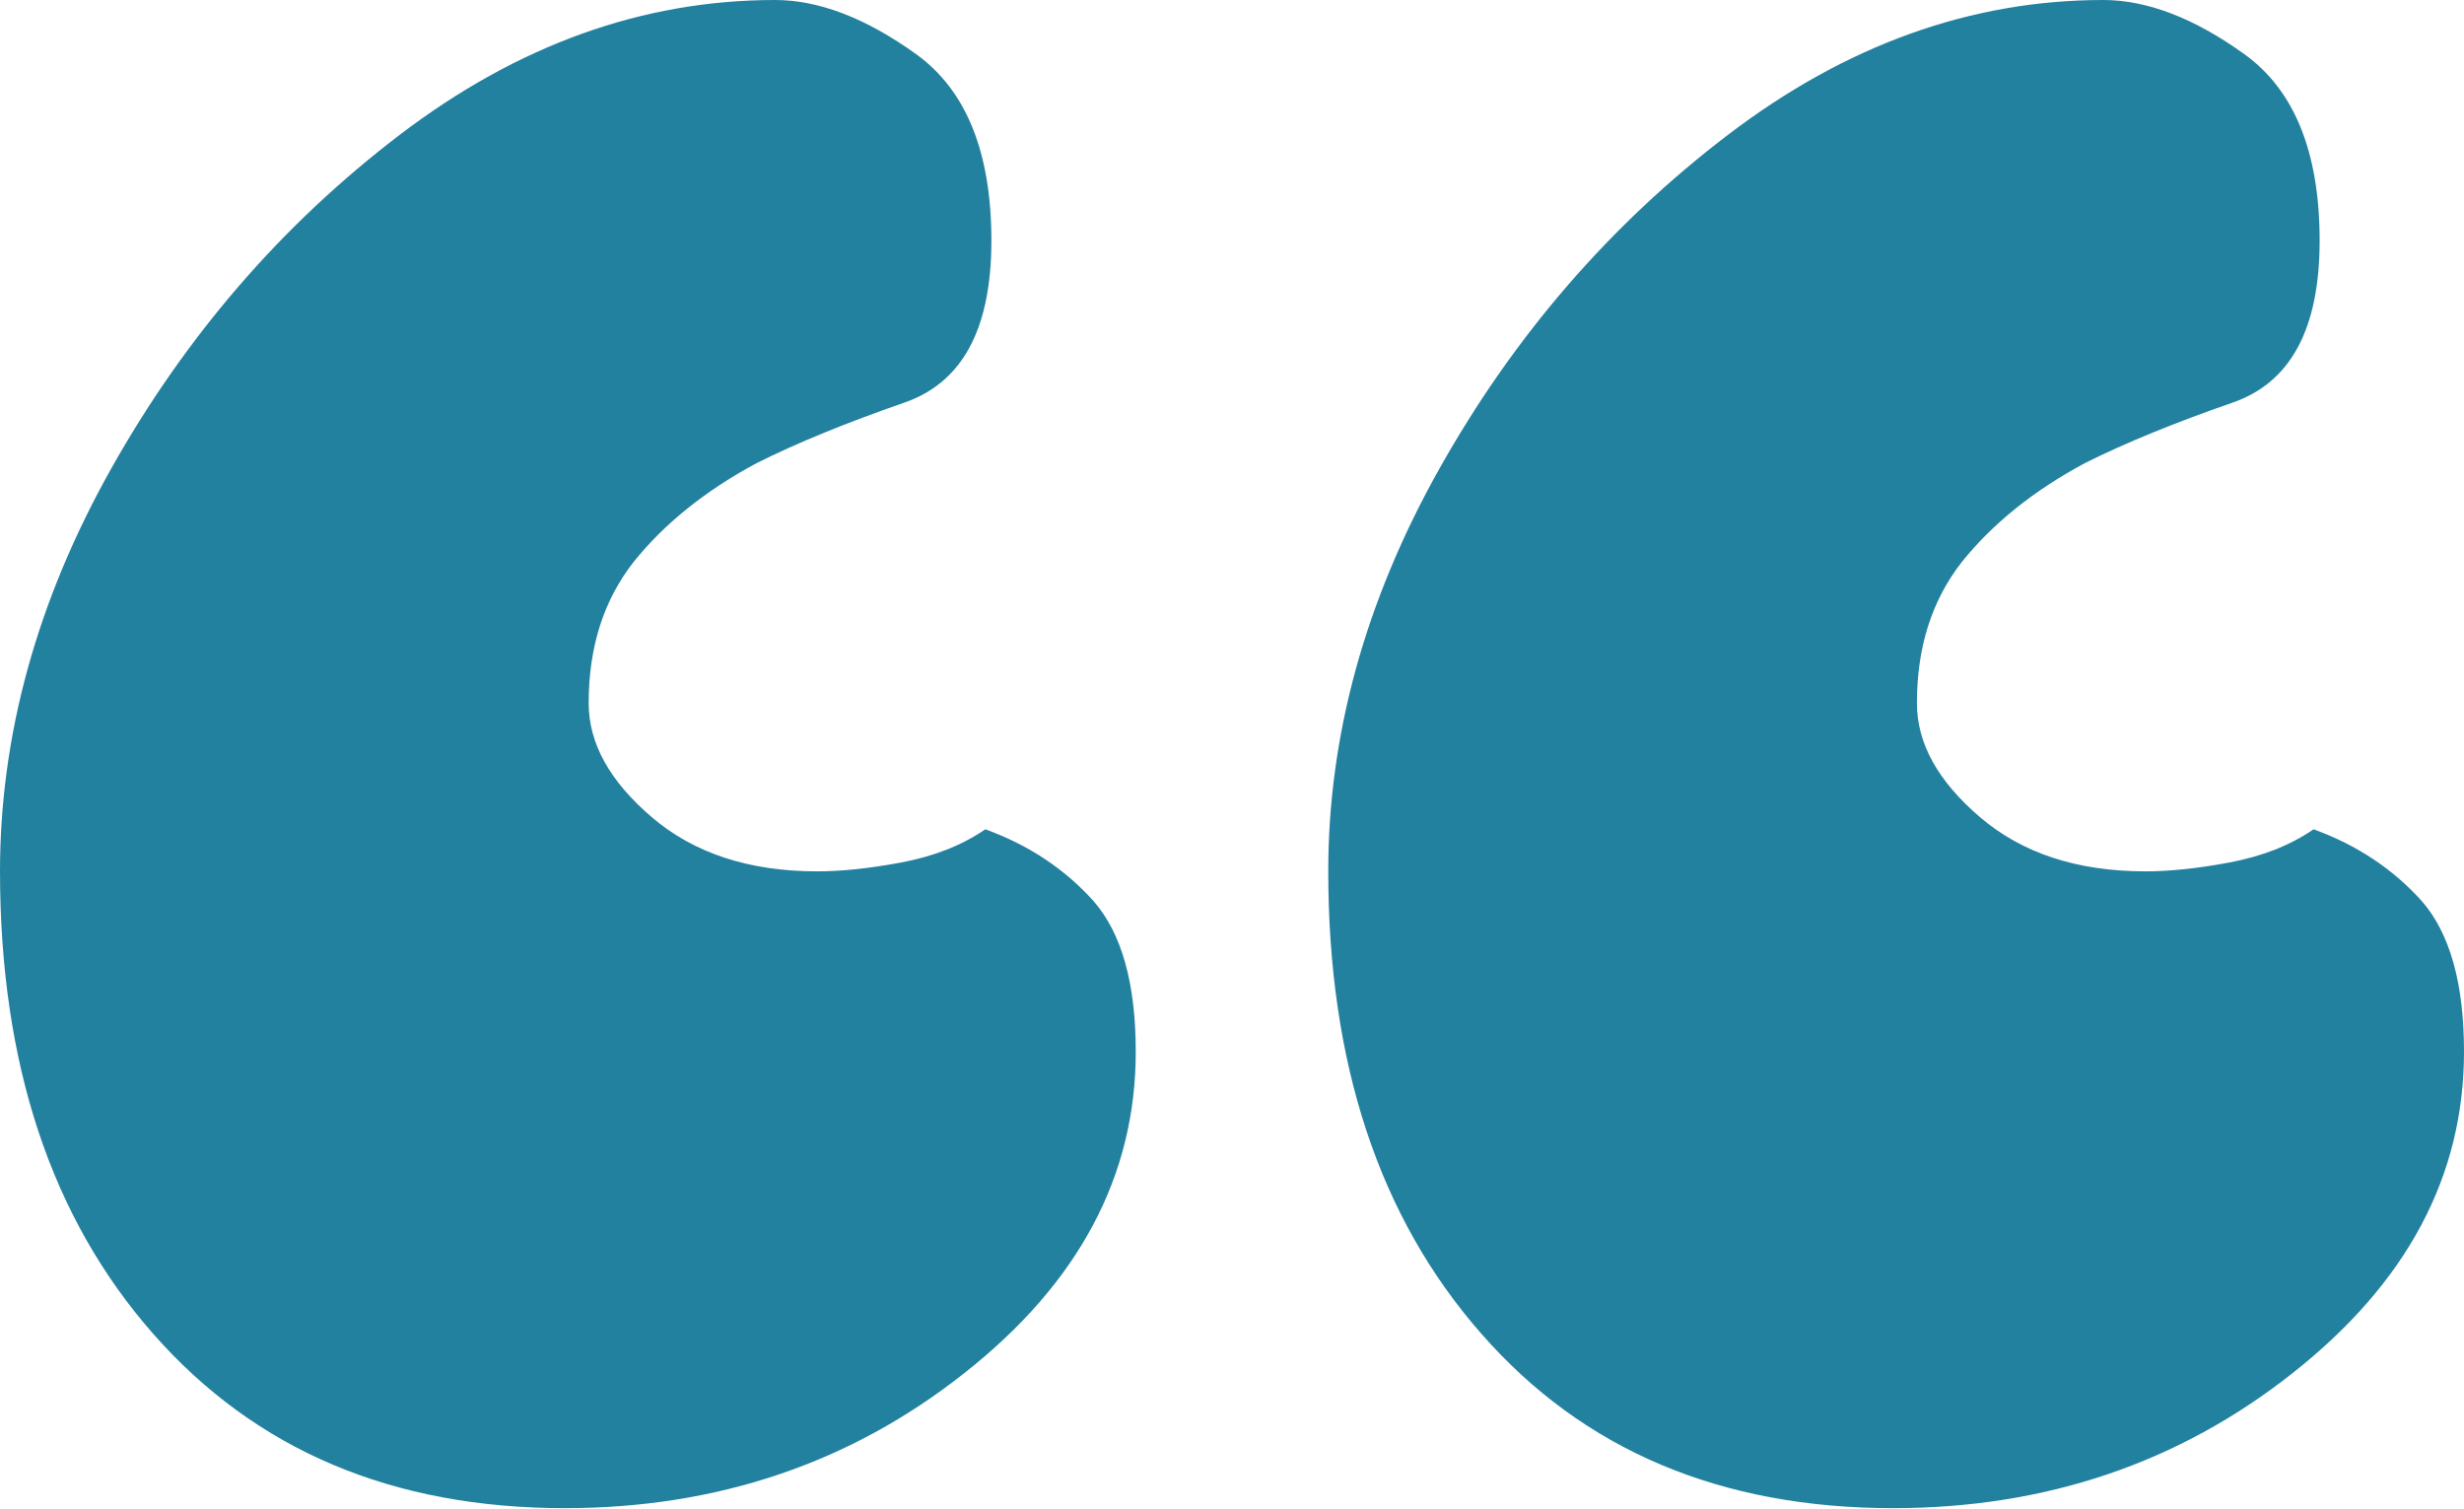
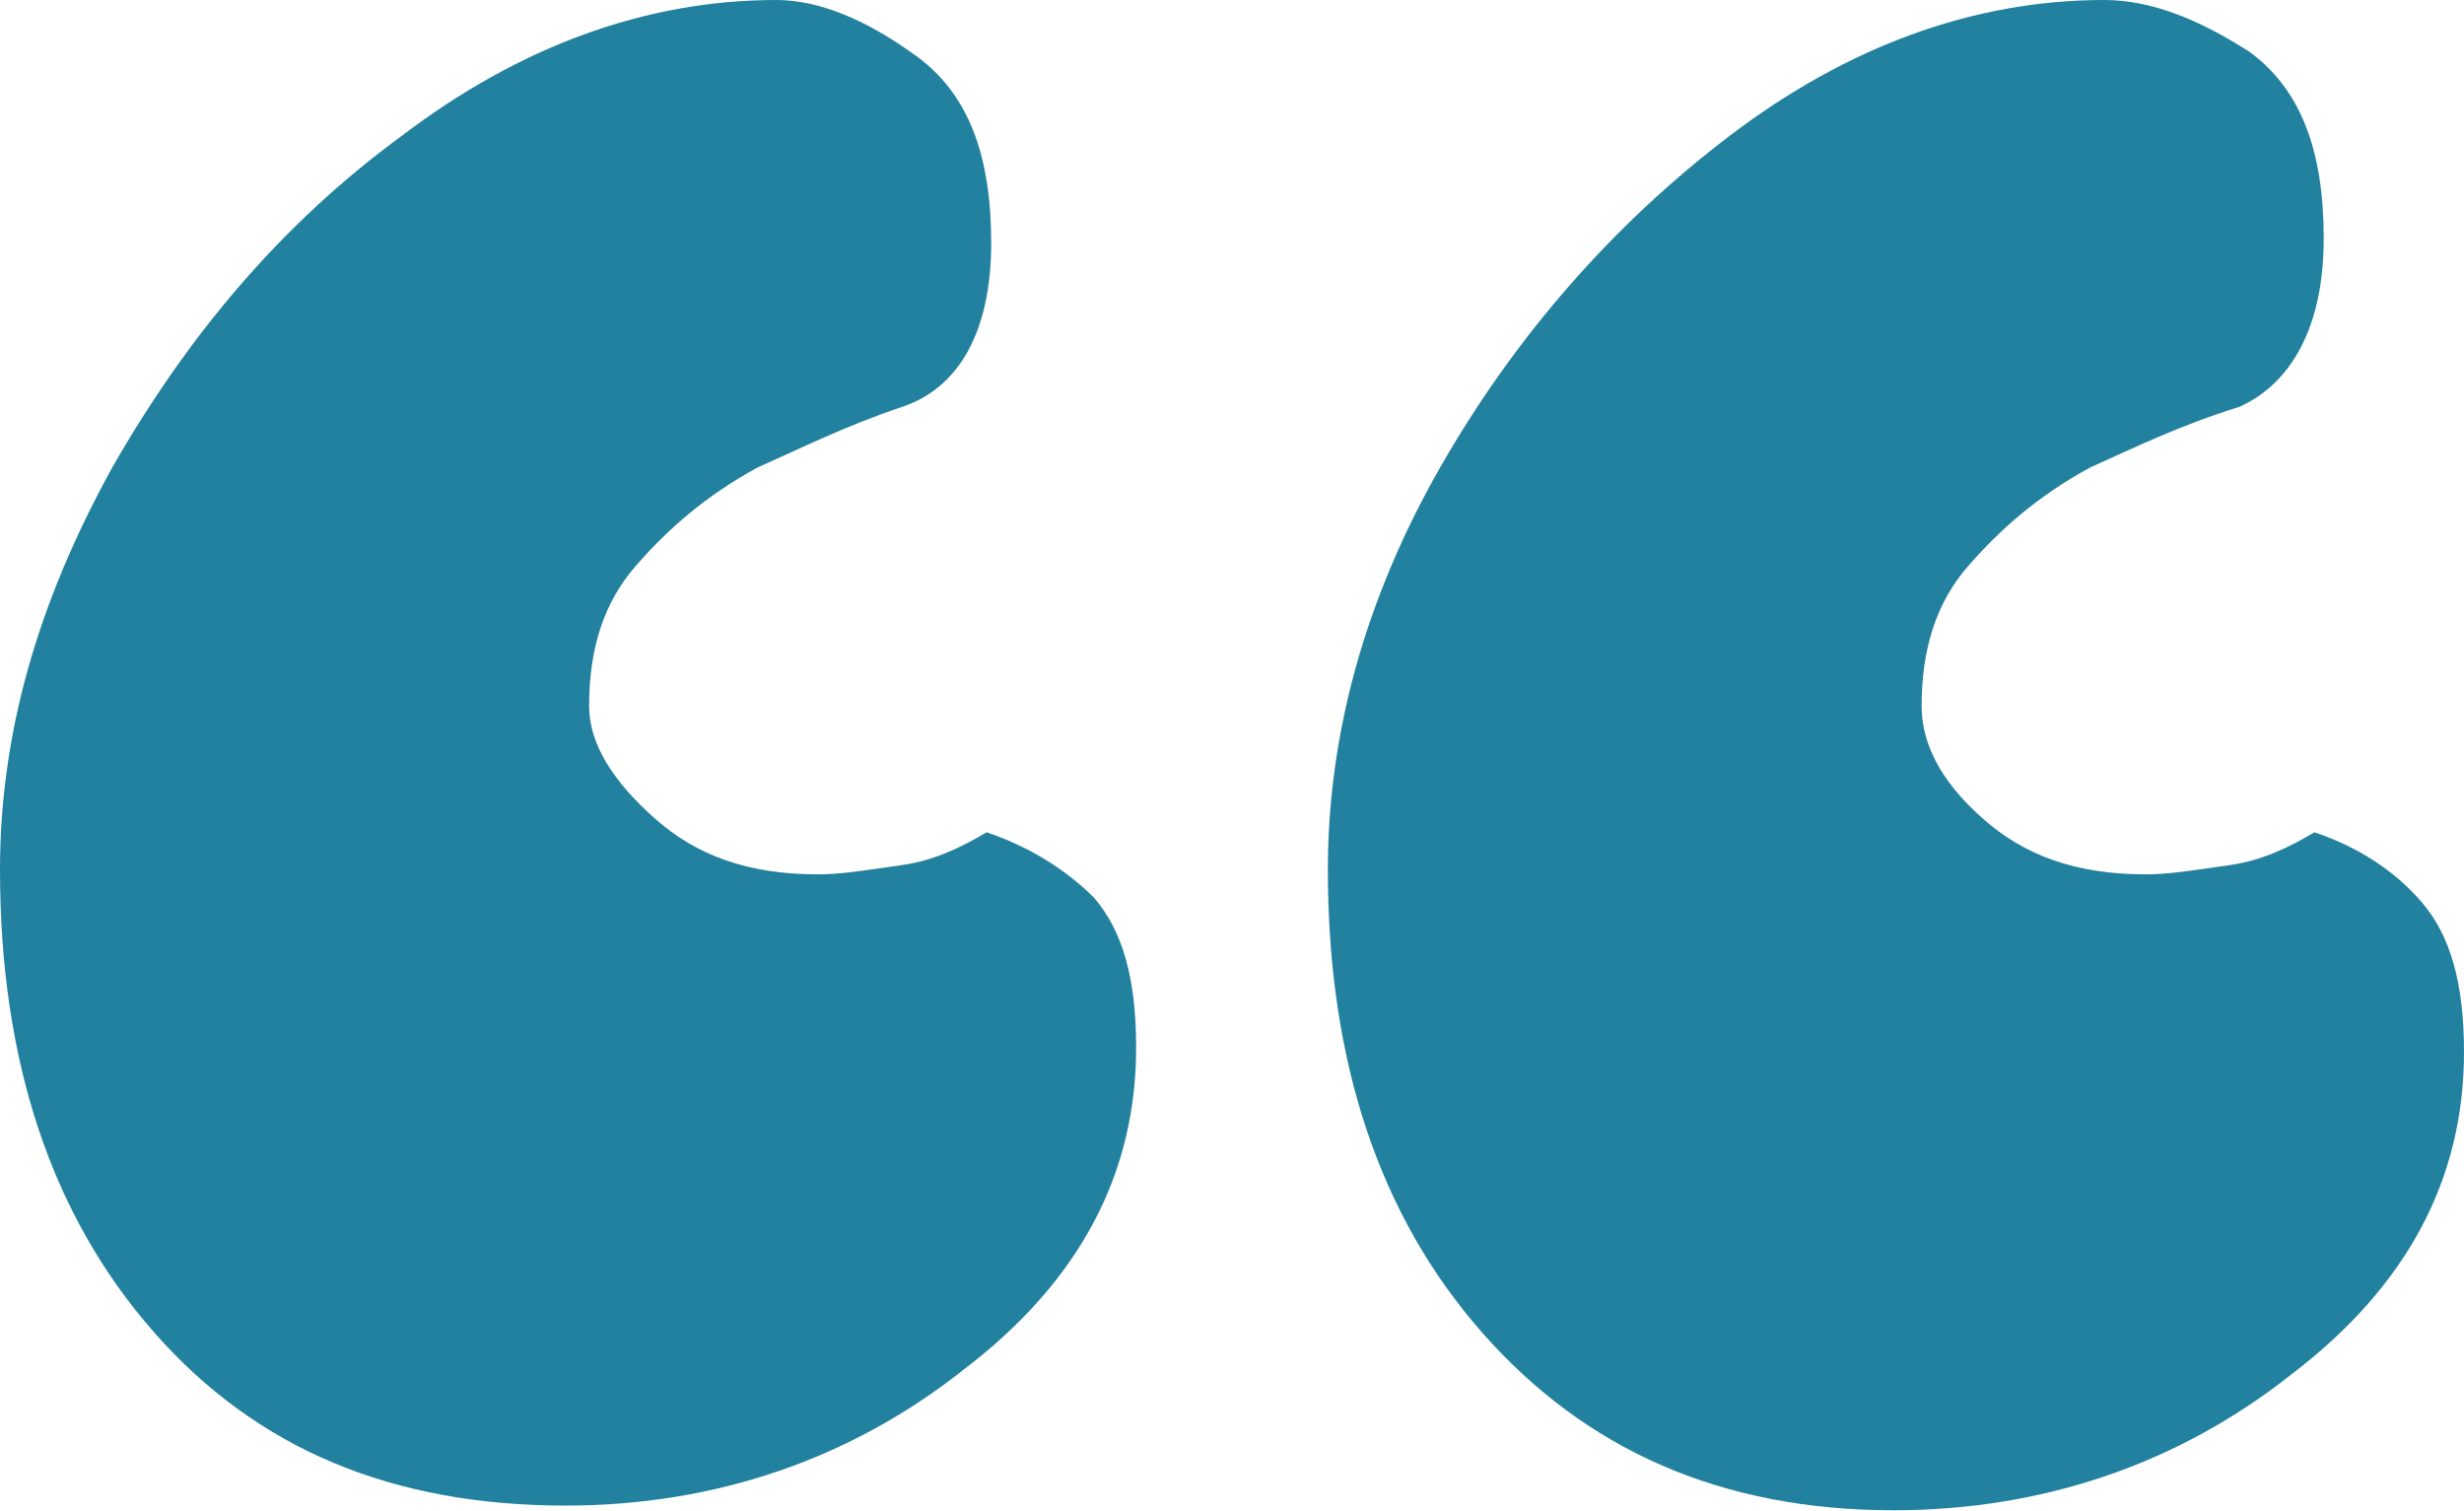
- <svg xmlns="http://www.w3.org/2000/svg" viewBox="0 0 52.74 32.29">
-   <defs>
-     <style>.d{fill:#2381a0;}</style>
-   </defs>
-   <g id="a" />
-   <g id="b">
-     <g id="c">
-       <path class="d" d="M0,18.65c0-2.91,.79-5.79,2.38-8.62,1.59-2.83,3.64-5.21,6.17-7.14C11.08,.96,13.76,0,16.59,0c.94,0,1.95,.39,3.02,1.16,1.07,.77,1.61,2.1,1.61,3.99s-.62,3.04-1.87,3.47c-1.24,.43-2.29,.86-3.15,1.29-1.12,.6-1.99,1.31-2.64,2.12-.64,.82-.96,1.82-.96,3.02,0,.86,.45,1.67,1.35,2.44,.9,.77,2.08,1.16,3.54,1.16,.51,0,1.11-.06,1.8-.19,.69-.13,1.29-.36,1.8-.71,.94,.34,1.71,.86,2.32,1.54,.6,.69,.9,1.76,.9,3.22,0,2.66-1.22,4.95-3.67,6.88-2.44,1.93-5.3,2.89-8.55,2.89-3.69,0-6.62-1.24-8.81-3.73-2.19-2.49-3.28-5.79-3.28-9.91Zm28.43,0c0-2.91,.79-5.79,2.38-8.62,1.59-2.83,3.64-5.21,6.17-7.14,2.53-1.93,5.21-2.89,8.04-2.89,.94,0,1.95,.39,3.02,1.16,1.07,.77,1.61,2.1,1.61,3.99s-.62,3.04-1.87,3.47c-1.24,.43-2.29,.86-3.15,1.29-1.12,.6-1.99,1.31-2.64,2.12-.64,.82-.96,1.82-.96,3.02,0,.86,.45,1.67,1.35,2.44,.9,.77,2.08,1.16,3.54,1.16,.51,0,1.11-.06,1.8-.19,.69-.13,1.29-.36,1.8-.71,.94,.34,1.71,.86,2.32,1.54,.6,.69,.9,1.76,.9,3.22,0,2.66-1.22,4.95-3.67,6.88-2.44,1.93-5.3,2.89-8.55,2.89-3.69,0-6.63-1.24-8.81-3.73-2.19-2.49-3.28-5.79-3.28-9.91Z" />
-     </g>
-   </g>
+ <svg xmlns="http://www.w3.org/2000/svg" version="1.1" id="Layer_1" x="0px" y="0px" viewBox="0 0 52.7 32.3" style="enable-background:new 0 0 52.7 32.3;" xml:space="preserve">
+   <style type="text/css">
+ 	.st0{fill:#2381A0;}
+ </style>
+   <path class="st0" d="M21.1,17.8c-0.5,0.3-1.1,0.6-1.8,0.7s-1.3,0.2-1.8,0.2c-1.5,0-2.6-0.4-3.5-1.2c-0.9-0.8-1.4-1.6-1.4-2.4  c0-1.2,0.3-2.2,1-3c0.7-0.8,1.5-1.5,2.6-2.1c0.9-0.4,1.9-0.9,3.1-1.3c1.2-0.4,1.9-1.6,1.9-3.5s-0.5-3.2-1.6-4S17.5,0,16.6,0  c-2.8,0-5.5,1-8,2.9C6,4.8,4,7.2,2.4,10C0.8,12.9,0,15.7,0,18.6c0,4.1,1.1,7.4,3.3,9.9c2.2,2.5,5.1,3.7,8.8,3.7c3.2,0,6.1-1,8.5-2.9  c2.5-1.9,3.7-4.2,3.7-6.9c0-1.5-0.3-2.5-0.9-3.2C22.8,18.6,22,18.1,21.1,17.8z" />
+   <path class="st0" d="M40.5,32.3c3.2,0,6.1-1,8.5-2.9c2.5-1.9,3.7-4.2,3.7-6.9c0-1.5-0.3-2.5-0.9-3.2c-0.6-0.7-1.4-1.2-2.3-1.5  c-0.5,0.3-1.1,0.6-1.8,0.7s-1.3,0.2-1.8,0.2c-1.5,0-2.6-0.4-3.5-1.2c-0.9-0.8-1.3-1.6-1.3-2.4c0-1.2,0.3-2.2,1-3  c0.7-0.8,1.5-1.5,2.6-2.1c0.9-0.4,1.9-0.9,3.2-1.3C49,8.2,49.7,7,49.7,5.1s-0.5-3.2-1.6-4C47,0.4,46,0,45,0c-2.8,0-5.5,1-8,2.9  c-2.5,1.9-4.6,4.3-6.2,7.1c-1.6,2.8-2.4,5.7-2.4,8.6c0,4.1,1.1,7.4,3.3,9.9C33.9,31,36.8,32.3,40.5,32.3z" />
</svg>
